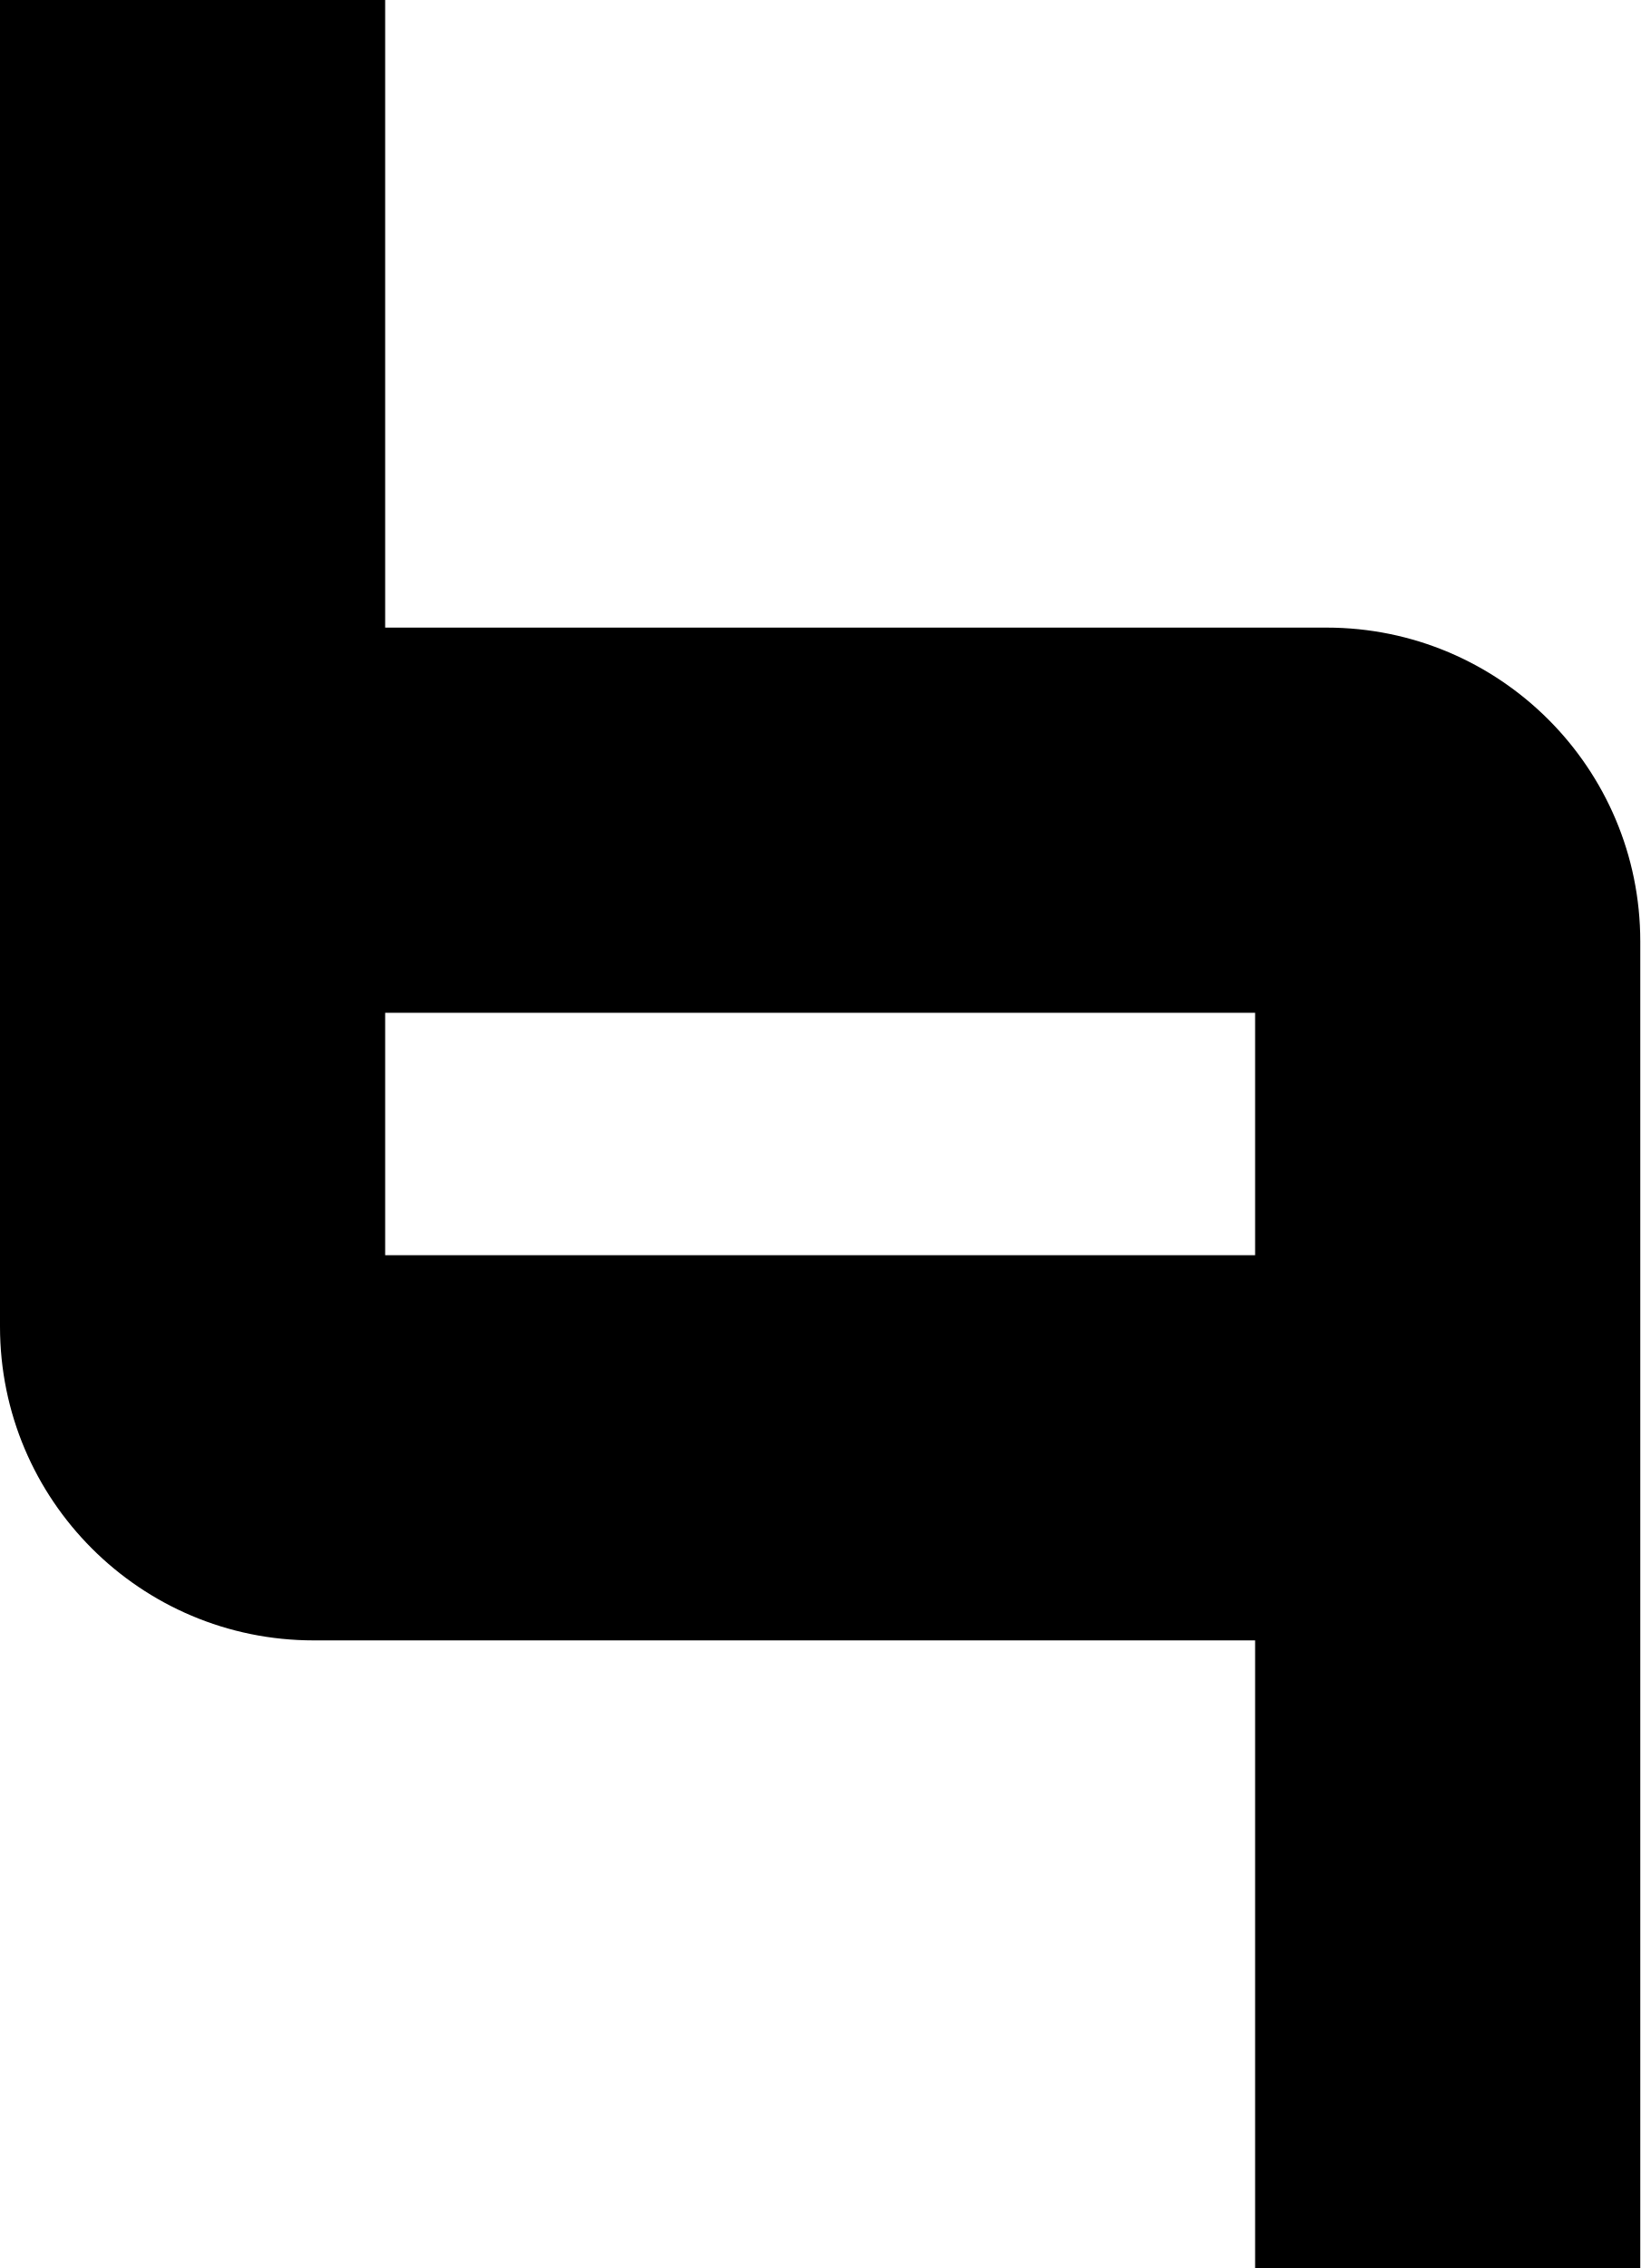
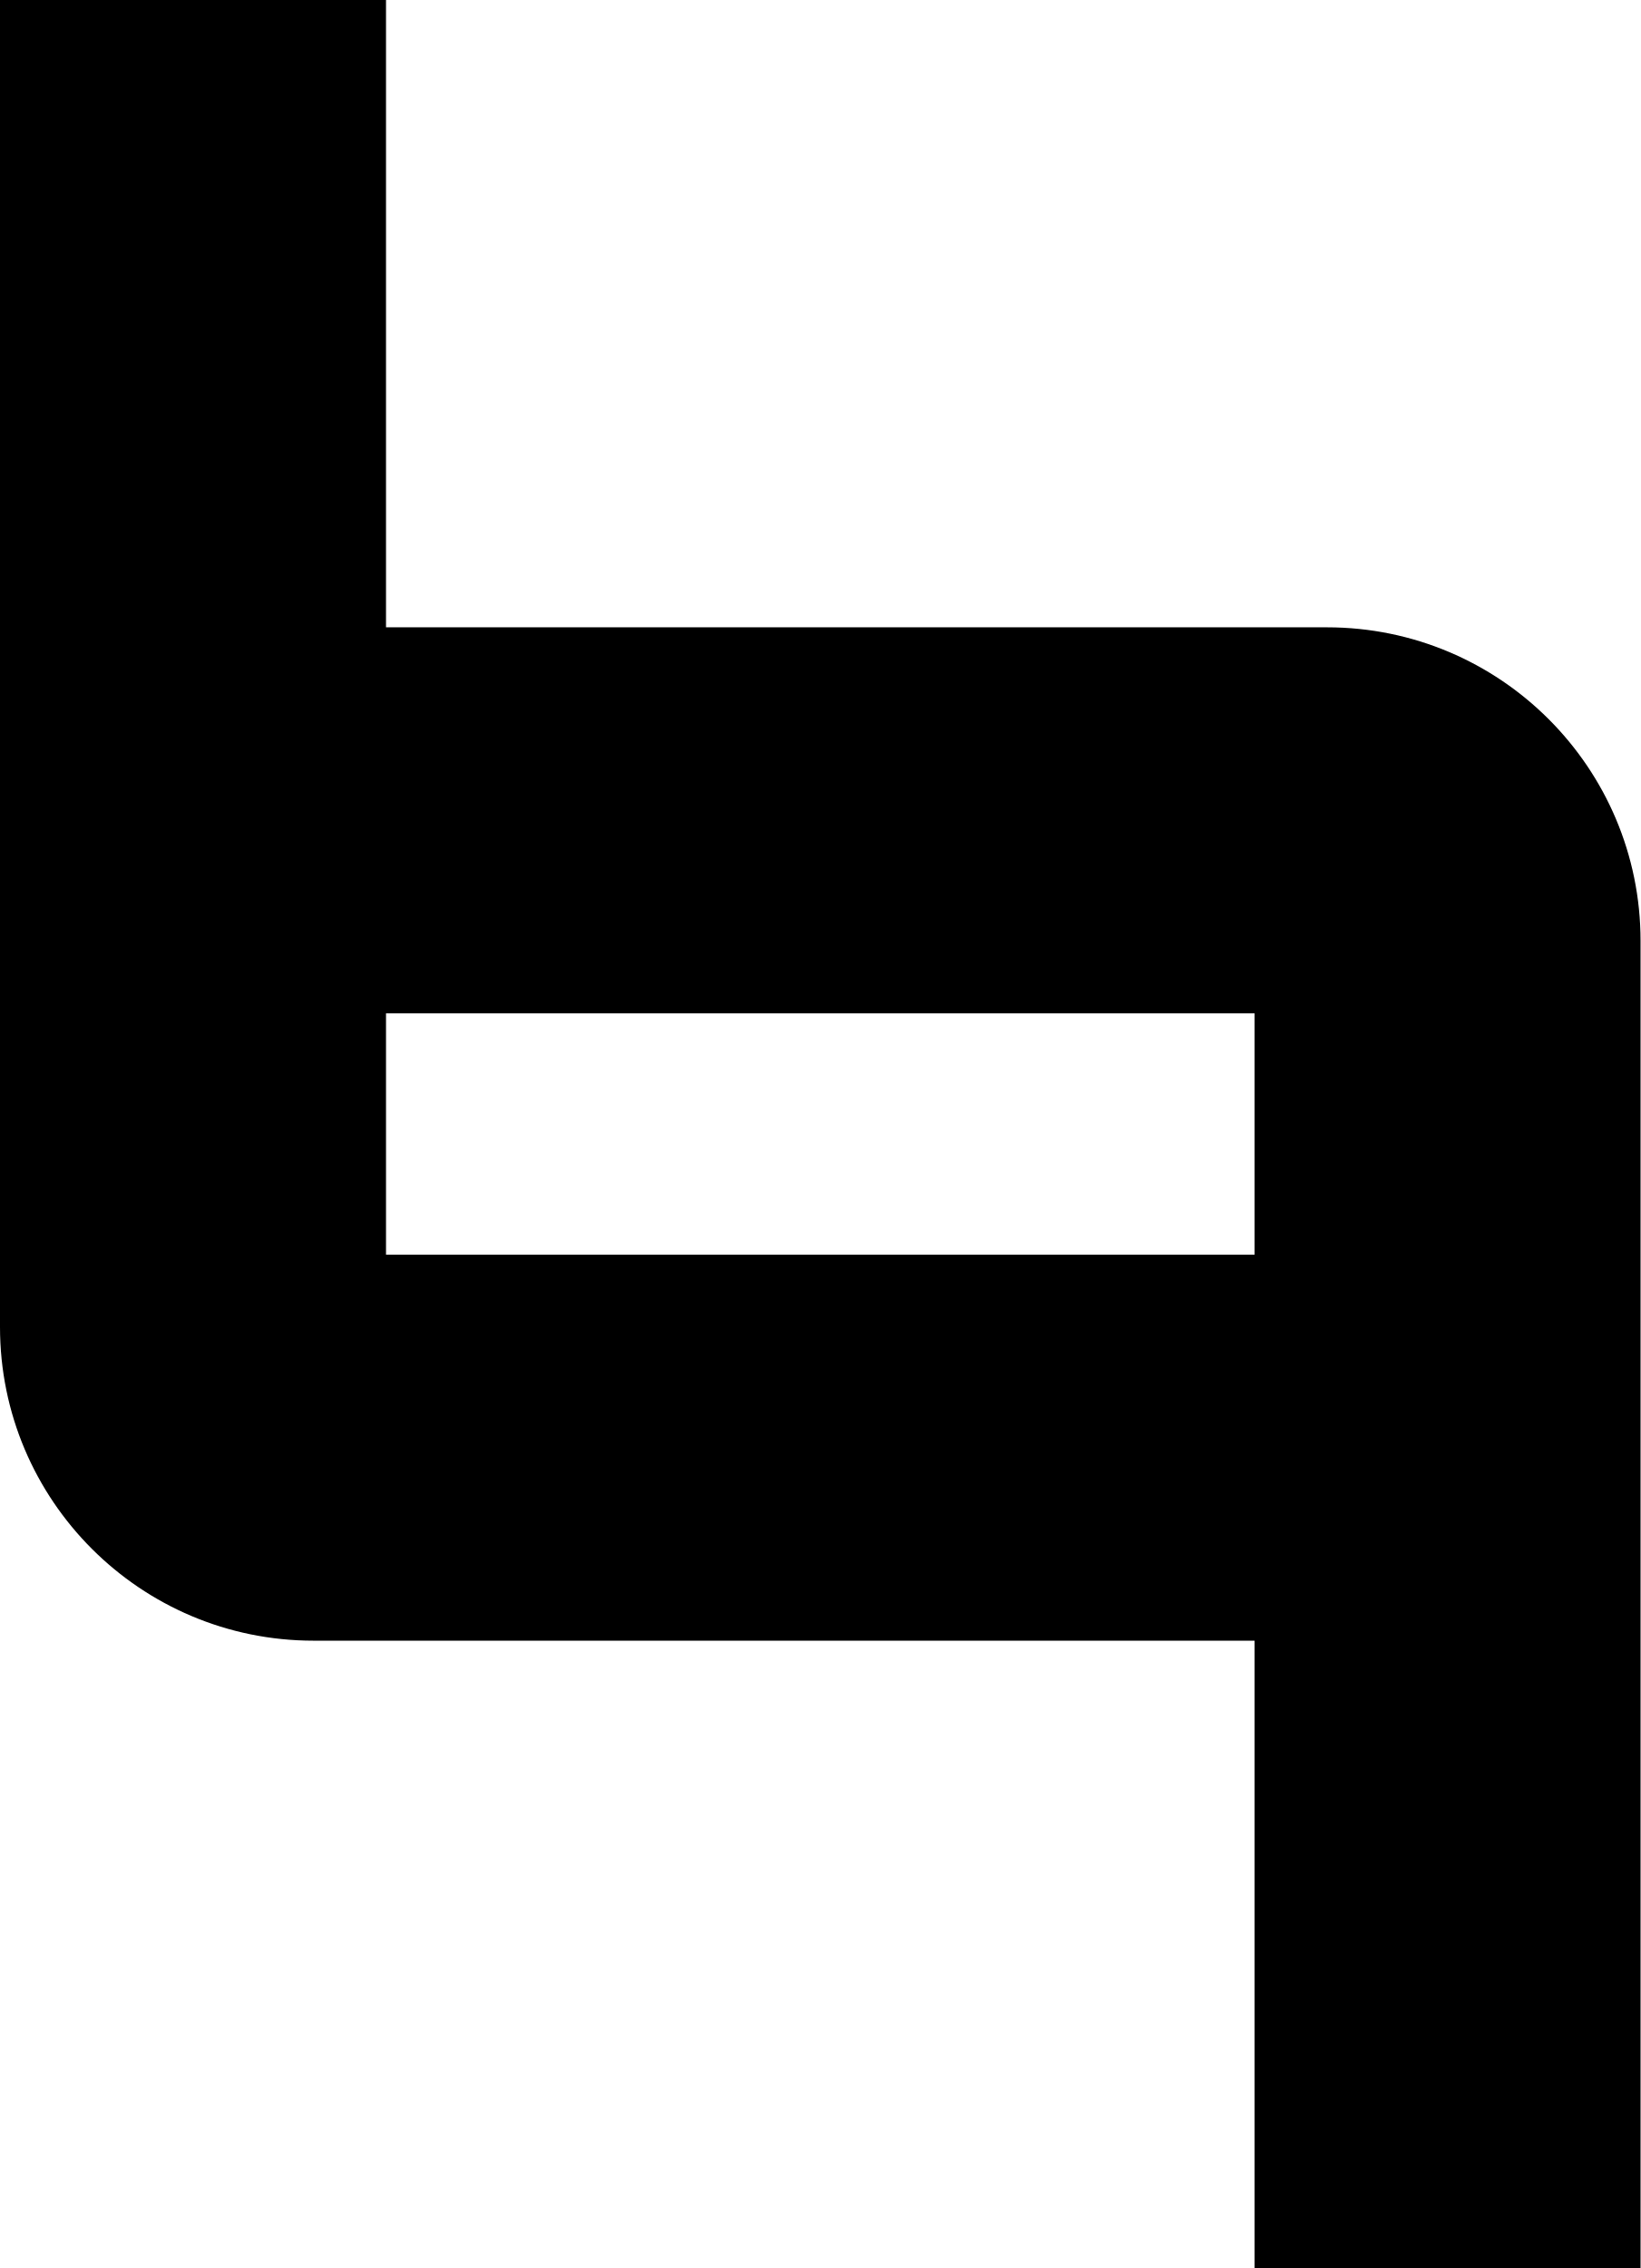
- <svg xmlns="http://www.w3.org/2000/svg" width="135.34" height="187.12" viewBox="0 0 135.34 187.12">
-   <path fill="#000000" fill-rule="evenodd" d="M109.45 51.78C123.75 51.78 135.34 63.37 135.34 77.67L135.34 187.12L103.56 187.12L103.56 135.34L25.89 135.34C11.59 135.34 0 123.75 0 109.45L0 0L31.78 0L31.78 51.78ZM103.56 83.56L31.78 83.56L31.78 103.56L103.56 103.56Z" />
+ <svg xmlns="http://www.w3.org/2000/svg" width="136" height="188" viewBox="0 0 136 188">
+   <path fill="#000000" fill-rule="evenodd" d="M110 52C124.36 52 136 63.64 136 78L136 188L104 188L104 136L26 136C11.64 136 0 124.36 0 110L0 0L32 0L32 52ZM104 84L32 84L32 104L104 104Z" />
</svg>
